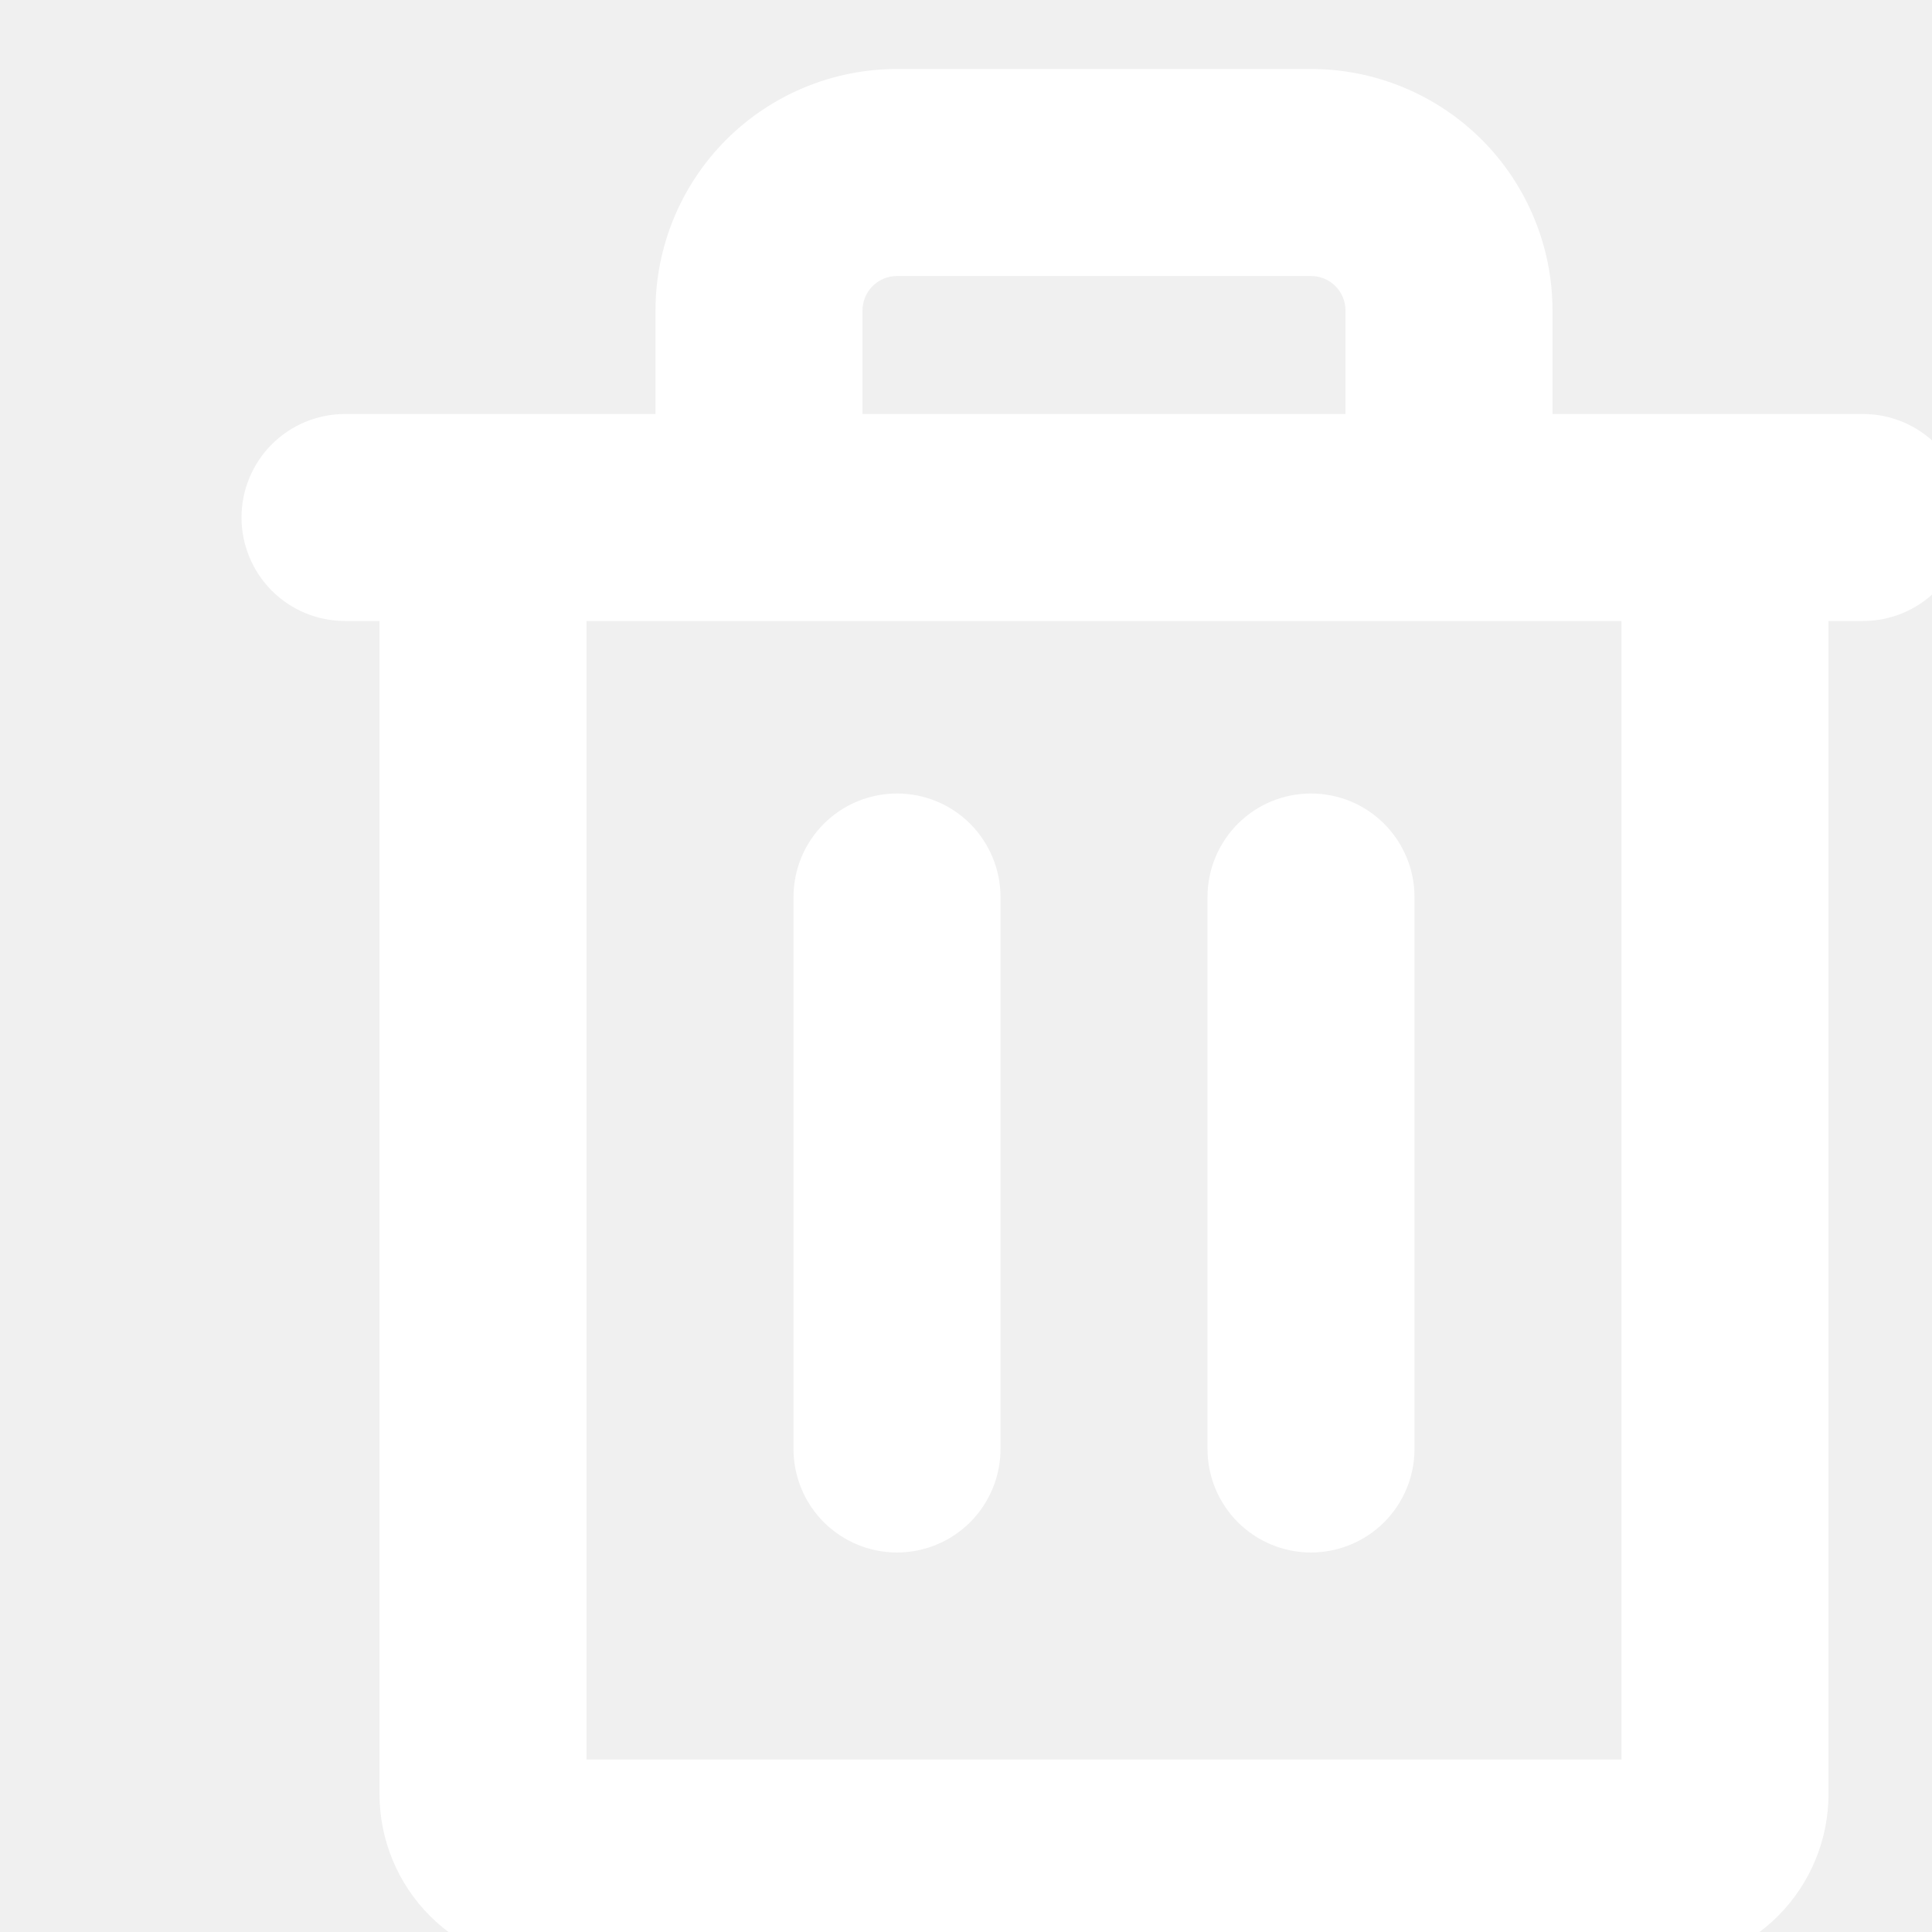
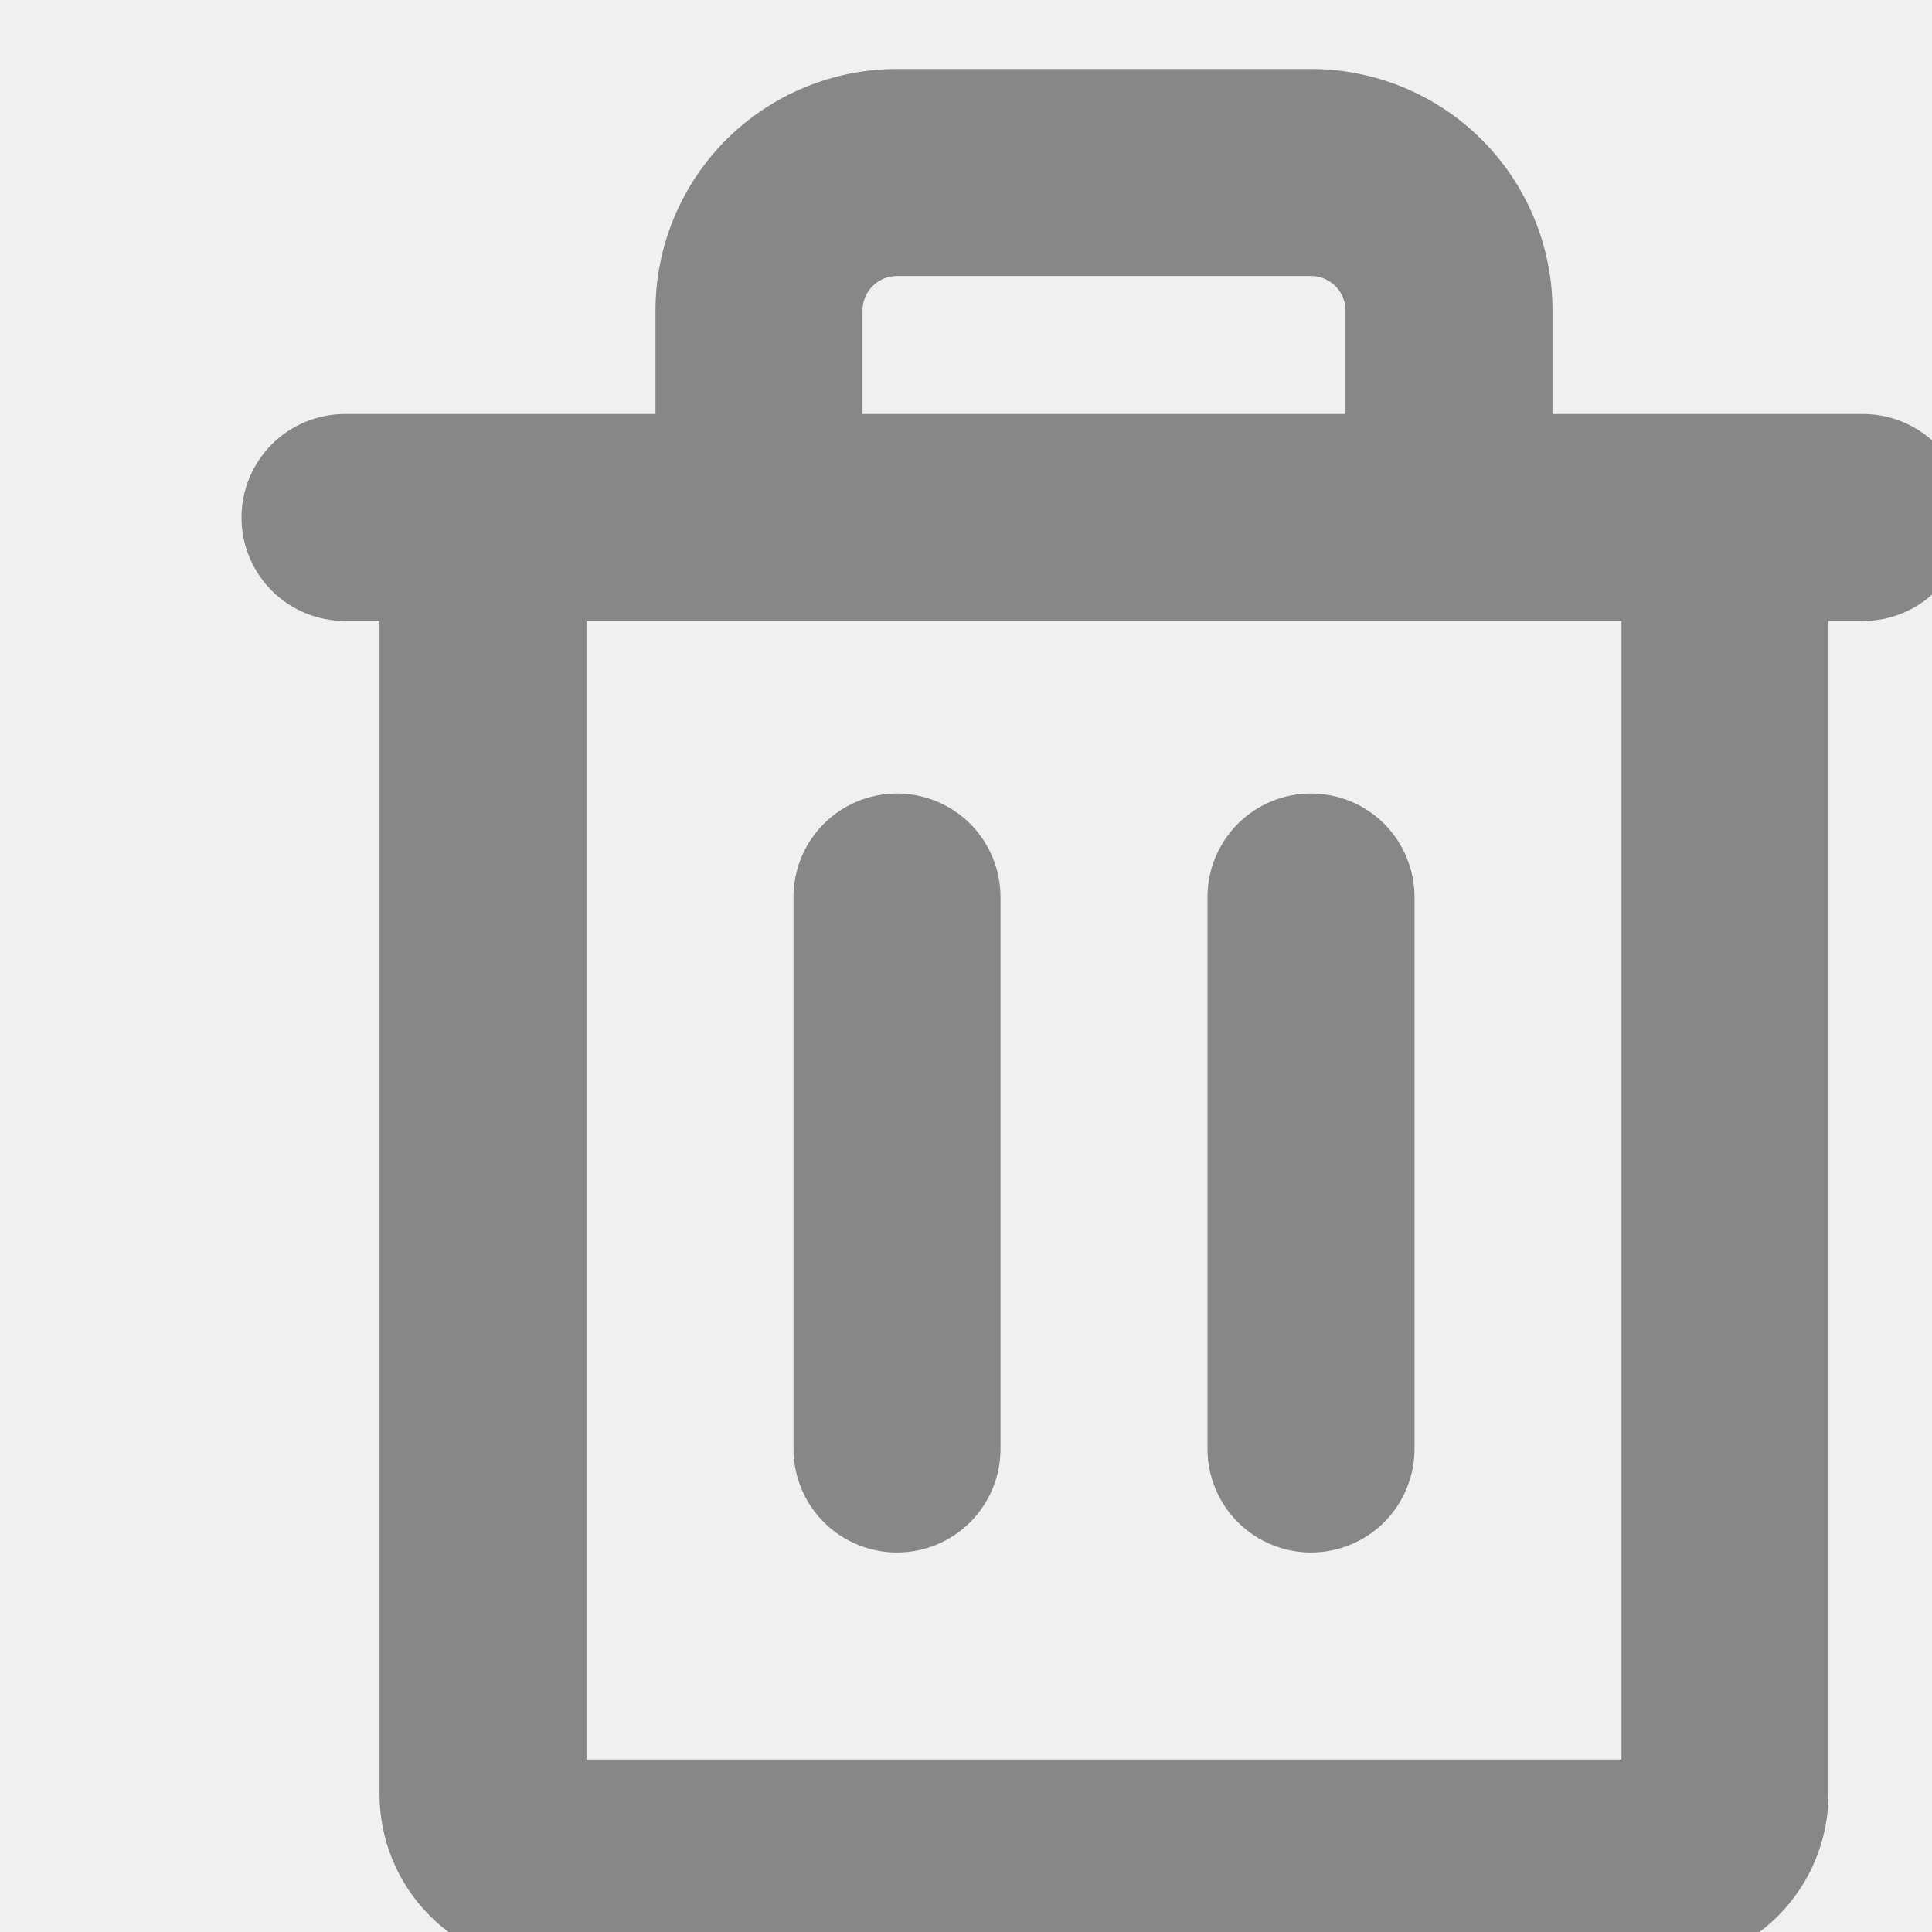
<svg xmlns="http://www.w3.org/2000/svg" width="15" height="15" viewBox="0 0 35 35" fill="none">
-   <path d="M33.75 7.5H28.125V5.625C28.125 4.465 27.664 3.352 26.844 2.531C26.023 1.711 24.91 1.25 23.75 1.25H16.25C15.09 1.25 13.977 1.711 13.156 2.531C12.336 3.352 11.875 4.465 11.875 5.625V7.5H6.25C5.753 7.5 5.276 7.698 4.924 8.049C4.573 8.401 4.375 8.878 4.375 9.375C4.375 9.872 4.573 10.349 4.924 10.701C5.276 11.053 5.753 11.25 6.25 11.25H6.875V32.5C6.875 33.329 7.204 34.124 7.79 34.71C8.376 35.296 9.171 35.625 10 35.625H30C30.829 35.625 31.624 35.296 32.21 34.71C32.796 34.124 33.125 33.329 33.125 32.5V11.25H33.75C34.247 11.25 34.724 11.053 35.076 10.701C35.428 10.349 35.625 9.872 35.625 9.375C35.625 8.878 35.428 8.401 35.076 8.049C34.724 7.698 34.247 7.5 33.75 7.5ZM15.625 5.625C15.625 5.459 15.691 5.3 15.808 5.183C15.925 5.066 16.084 5 16.25 5H23.75C23.916 5 24.075 5.066 24.192 5.183C24.309 5.3 24.375 5.459 24.375 5.625V7.5H15.625V5.625ZM29.375 31.875H10.625V11.25H29.375V31.875ZM18.125 16.25V26.25C18.125 26.747 17.927 27.224 17.576 27.576C17.224 27.927 16.747 28.125 16.25 28.125C15.753 28.125 15.276 27.927 14.924 27.576C14.572 27.224 14.375 26.747 14.375 26.25V16.25C14.375 15.753 14.572 15.276 14.924 14.924C15.276 14.572 15.753 14.375 16.25 14.375C16.747 14.375 17.224 14.572 17.576 14.924C17.927 15.276 18.125 15.753 18.125 16.25ZM25.625 16.25V26.25C25.625 26.747 25.427 27.224 25.076 27.576C24.724 27.927 24.247 28.125 23.75 28.125C23.253 28.125 22.776 27.927 22.424 27.576C22.073 27.224 21.875 26.747 21.875 26.25V16.25C21.875 15.753 22.073 15.276 22.424 14.924C22.776 14.572 23.253 14.375 23.75 14.375C24.247 14.375 24.724 14.572 25.076 14.924C25.427 15.276 25.625 15.753 25.625 16.25Z" fill="white" />
+   <path d="M33.75 7.5H28.125V5.625C28.125 4.465 27.664 3.352 26.844 2.531C26.023 1.711 24.91 1.25 23.75 1.25H16.25C15.09 1.25 13.977 1.711 13.156 2.531C12.336 3.352 11.875 4.465 11.875 5.625V7.5H6.25C5.753 7.5 5.276 7.698 4.924 8.049C4.573 8.401 4.375 8.878 4.375 9.375C4.375 9.872 4.573 10.349 4.924 10.701C5.276 11.053 5.753 11.25 6.25 11.25H6.875V32.5C6.875 33.329 7.204 34.124 7.79 34.71C8.376 35.296 9.171 35.625 10 35.625H30C30.829 35.625 31.624 35.296 32.21 34.71C32.796 34.124 33.125 33.329 33.125 32.5V11.25H33.75C34.247 11.25 34.724 11.053 35.076 10.701C35.428 10.349 35.625 9.872 35.625 9.375C35.625 8.878 35.428 8.401 35.076 8.049C34.724 7.698 34.247 7.5 33.75 7.5ZM15.625 5.625C15.625 5.459 15.691 5.3 15.808 5.183C15.925 5.066 16.084 5 16.25 5H23.75C23.916 5 24.075 5.066 24.192 5.183C24.309 5.3 24.375 5.459 24.375 5.625V7.5H15.625V5.625ZM29.375 31.875H10.625V11.25H29.375V31.875ZM18.125 16.25V26.25C18.125 26.747 17.927 27.224 17.576 27.576C17.224 27.927 16.747 28.125 16.25 28.125C15.753 28.125 15.276 27.927 14.924 27.576C14.572 27.224 14.375 26.747 14.375 26.25V16.25C14.375 15.753 14.572 15.276 14.924 14.924C15.276 14.572 15.753 14.375 16.25 14.375C16.747 14.375 17.224 14.572 17.576 14.924C17.927 15.276 18.125 15.753 18.125 16.25ZM25.625 16.25V26.25C25.625 26.747 25.427 27.224 25.076 27.576C24.724 27.927 24.247 28.125 23.75 28.125C23.253 28.125 22.776 27.927 22.424 27.576C22.073 27.224 21.875 26.747 21.875 26.25V16.25C21.875 15.753 22.073 15.276 22.424 14.924C22.776 14.572 23.253 14.375 23.75 14.375C24.247 14.375 24.724 14.572 25.076 14.924C25.427 15.276 25.625 15.753 25.625 16.25Z" fill="#878787" />
</svg>
